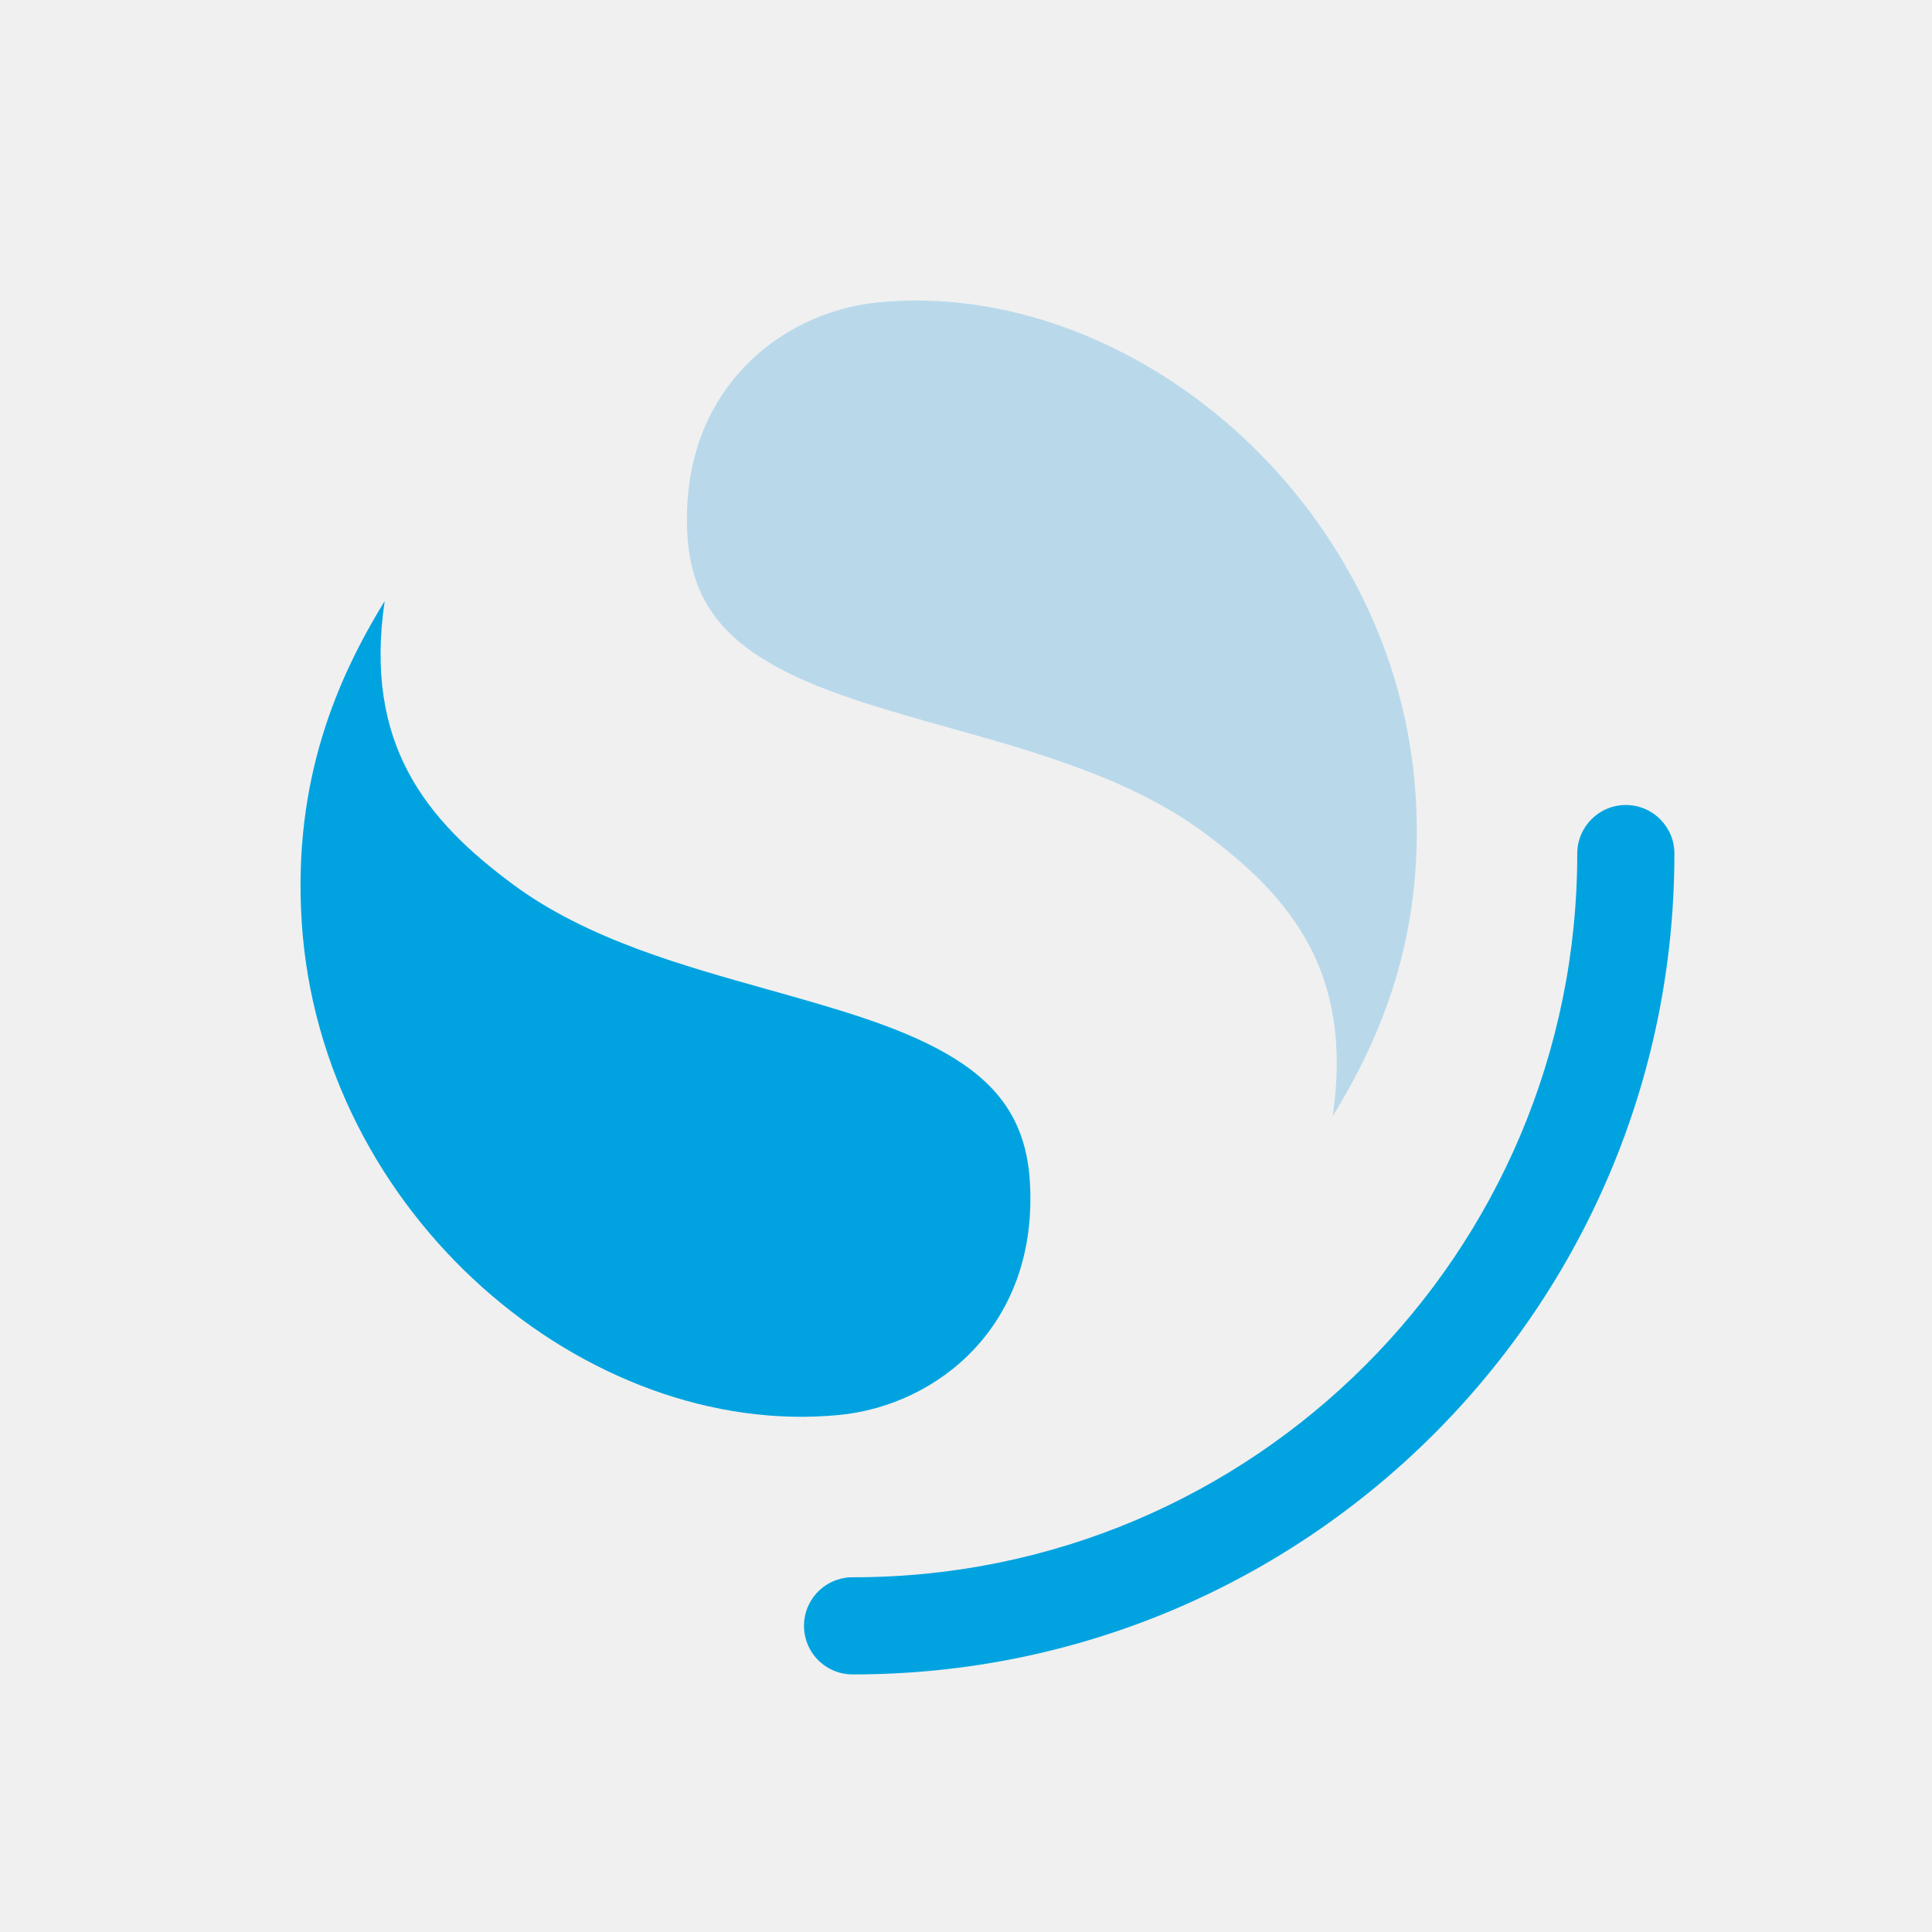
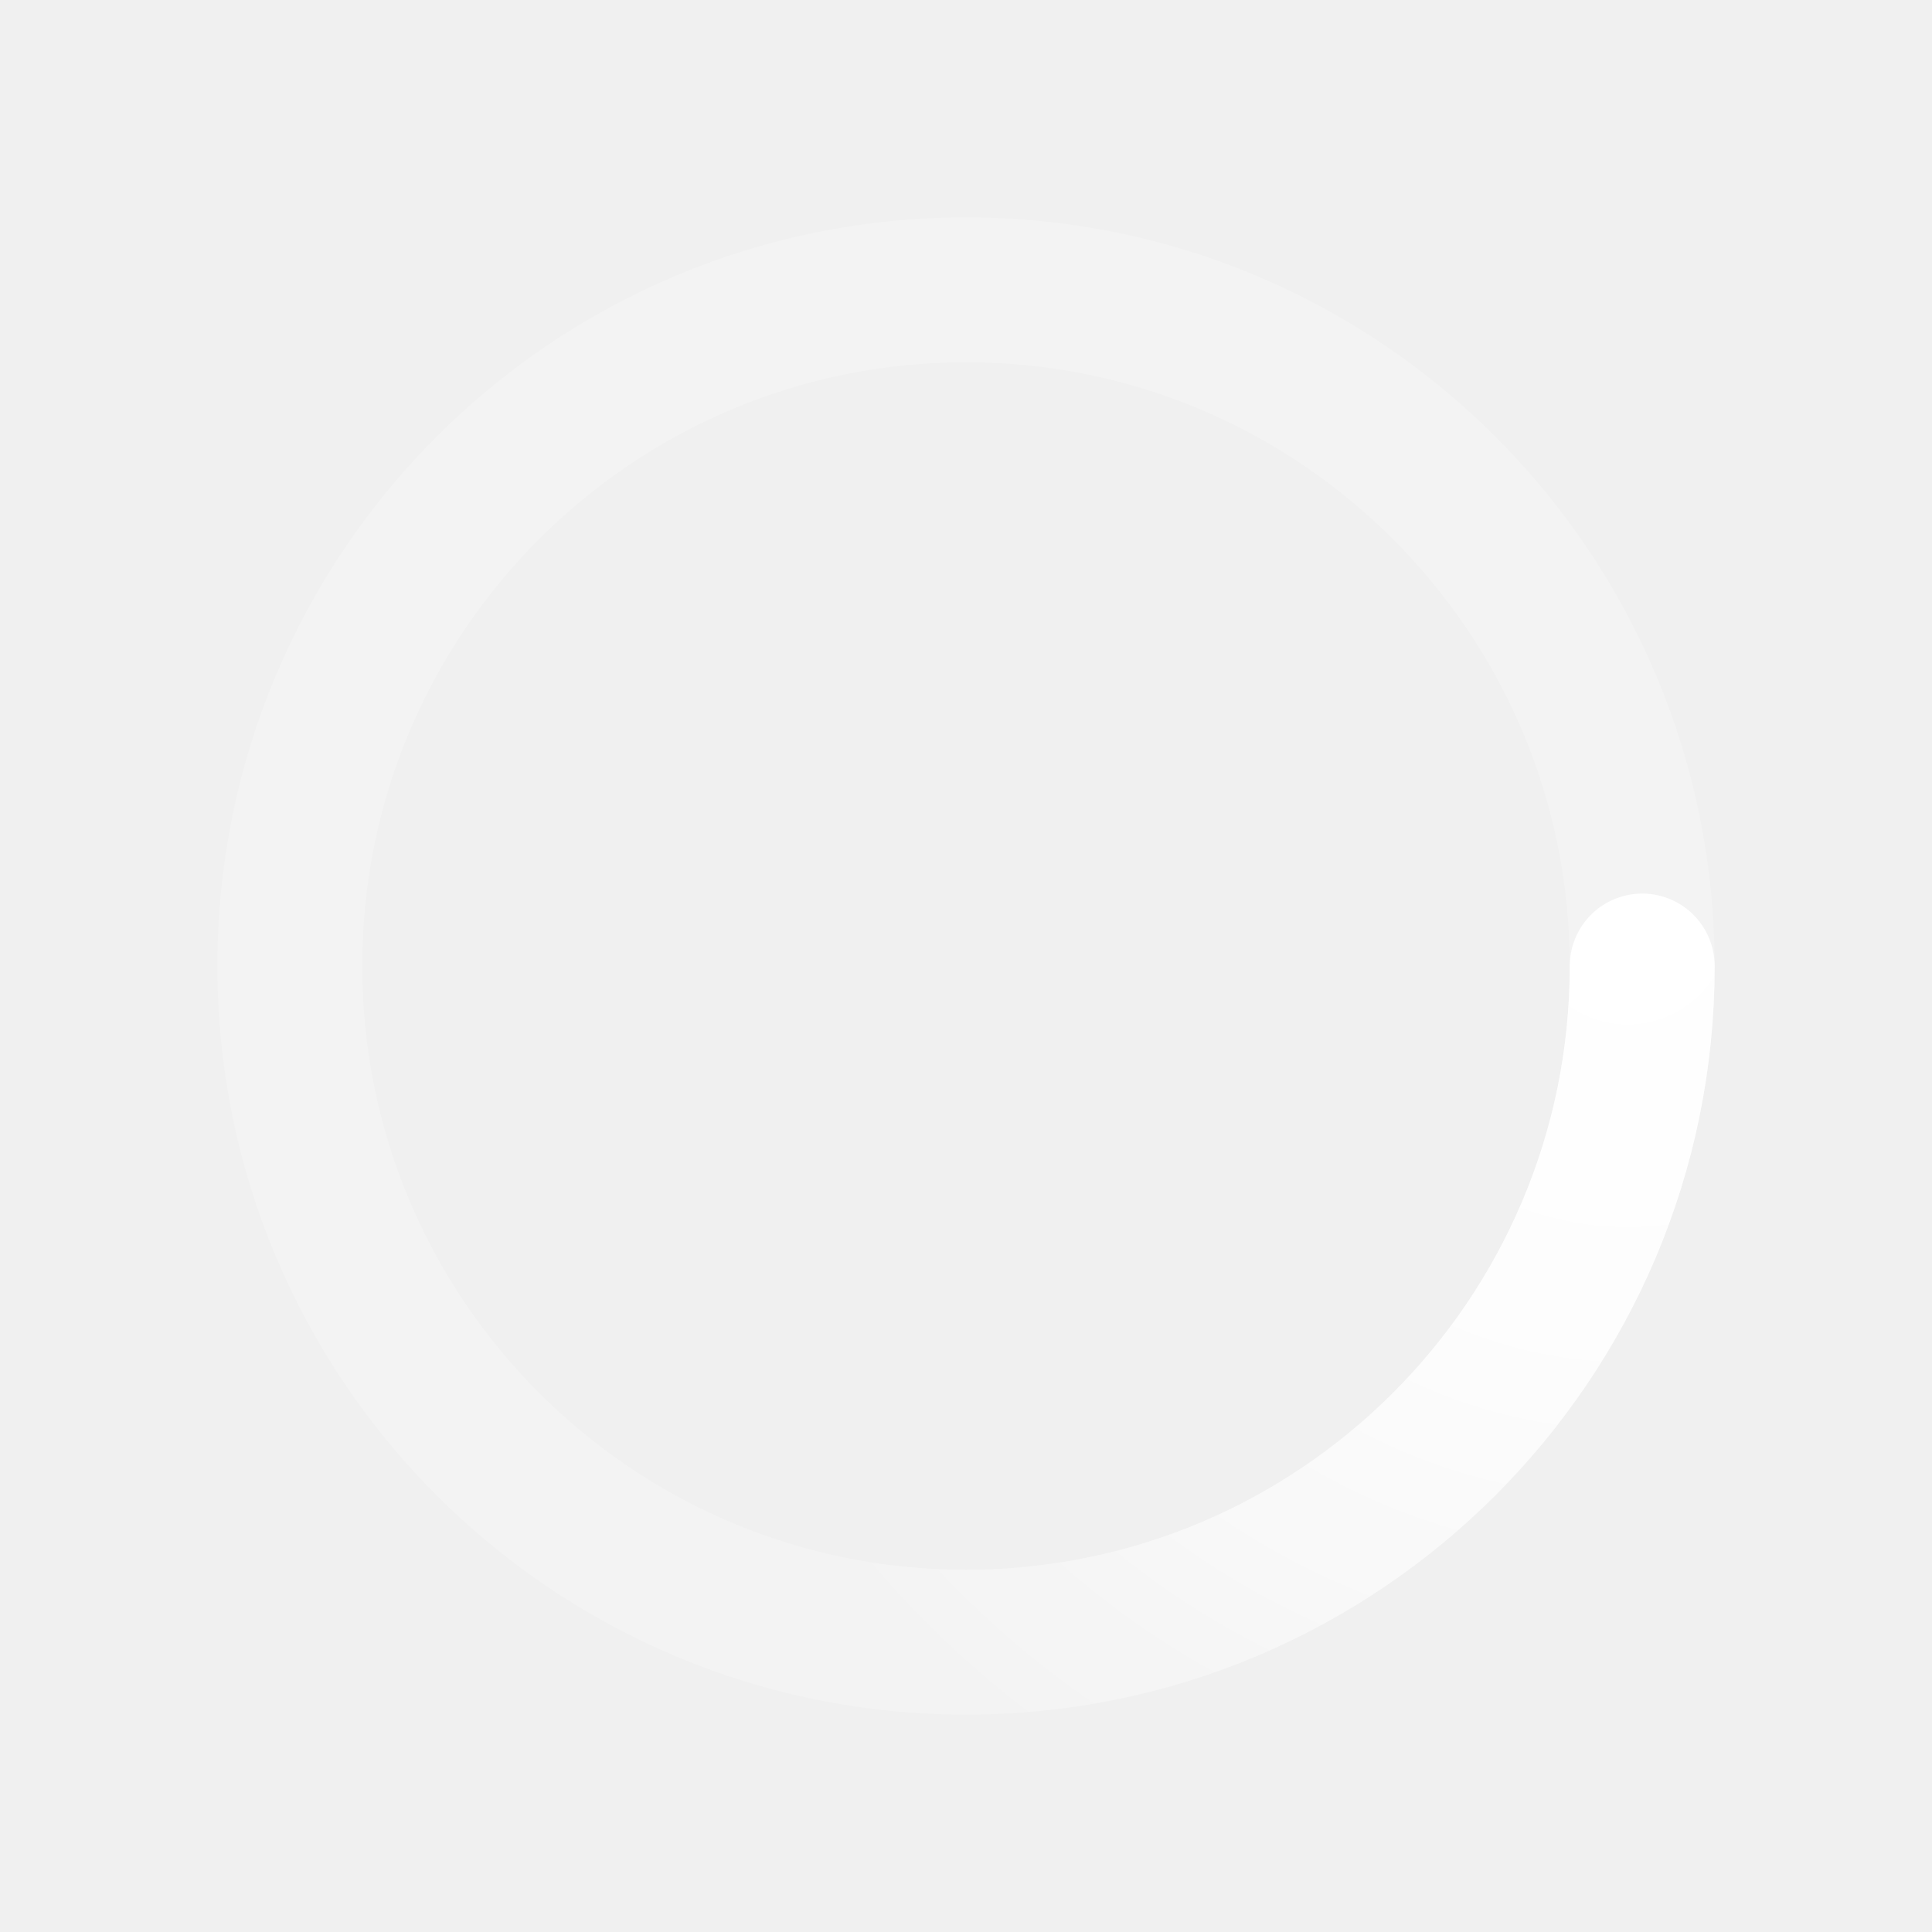
- <svg xmlns="http://www.w3.org/2000/svg" fill="none" viewBox="0 0 90 90">
-   <style>.a{fill:#00A3E0}.b{fill:#B9D9EB}</style>
-   <g>
-     <path class="a" d="M75.737 37.5a2.263 2.263 0 0 0-2.262 2.263c0 18.618-15.094 33.712-33.712 33.712a2.263 2.263 0 1 0 0 4.525C60.88 78 78 60.88 78 39.763a2.263 2.263 0 0 0-2.263-2.263Z" />
-     <animateTransform attributeName="transform" dur="1.5s" from="0 40 40" keyTimes="0; .3; .7; 1" repeatCount="indefinite" to="359.9 40 40" type="rotate" values="0 40 40; 15 40 40; 340 40 40; 359.9 40 40" />
-   </g>
-   <path class="b" d="M62.081 52c2.176-3.55 4.28-8.282 3.867-14.908-.858-13.725-13.29-24.137-25.027-23.008-4.596.441-9.314 4.187-8.895 10.896.182 2.916 1.61 4.637 3.928 5.96 2.208 1.26 5.044 2.057 8.259 2.961 3.883 1.092 8.388 2.32 11.85 4.87 4.15 3.059 6.986 6.603 6.018 13.229Z" />
-   <path class="a" d="M17.919 28c-2.176 3.55-4.28 8.282-3.867 14.908.858 13.725 13.29 24.137 25.027 23.008 4.596-.441 9.314-4.187 8.895-10.896-.182-2.916-1.61-4.637-3.928-5.96-2.208-1.26-5.044-2.057-8.259-2.961-3.883-1.092-8.388-2.32-11.85-4.87-4.15-3.059-6.986-6.603-6.018-13.229Z" />
+ <svg xmlns="http://www.w3.org/2000/svg" viewBox="0 0 200 200">
+   <radialGradient id="a16" cx=".66" fx=".66" cy=".312" fy=".312" gradientTransform="scale(1.5)">
+     <stop offset="0" stop-color="#FFFFFF" />
+     <stop offset=".3" stop-color="#FFFFFF" stop-opacity=".9" />
+     <stop offset=".6" stop-color="#FFFFFF" stop-opacity=".6" />
+     <stop offset=".8" stop-color="#FFFFFF" stop-opacity=".3" />
+     <stop offset="1" stop-color="#FFFFFF" stop-opacity="0" />
+   </radialGradient>
+   <circle transform-origin="center" fill="none" stroke="url(#a16)" stroke-width="15" stroke-linecap="round" stroke-dasharray="200 1000" stroke-dashoffset="0" cx="100" cy="100" r="70">
+     <animateTransform type="rotate" attributeName="transform" calcMode="spline" dur="2" values="360;0" keyTimes="0;1" keySplines="0 0 1 1" repeatCount="indefinite" />
+   </circle>
+   <circle transform-origin="center" fill="none" opacity=".2" stroke="#FFFFFF" stroke-width="15" stroke-linecap="round" cx="100" cy="100" r="70" />
</svg>
